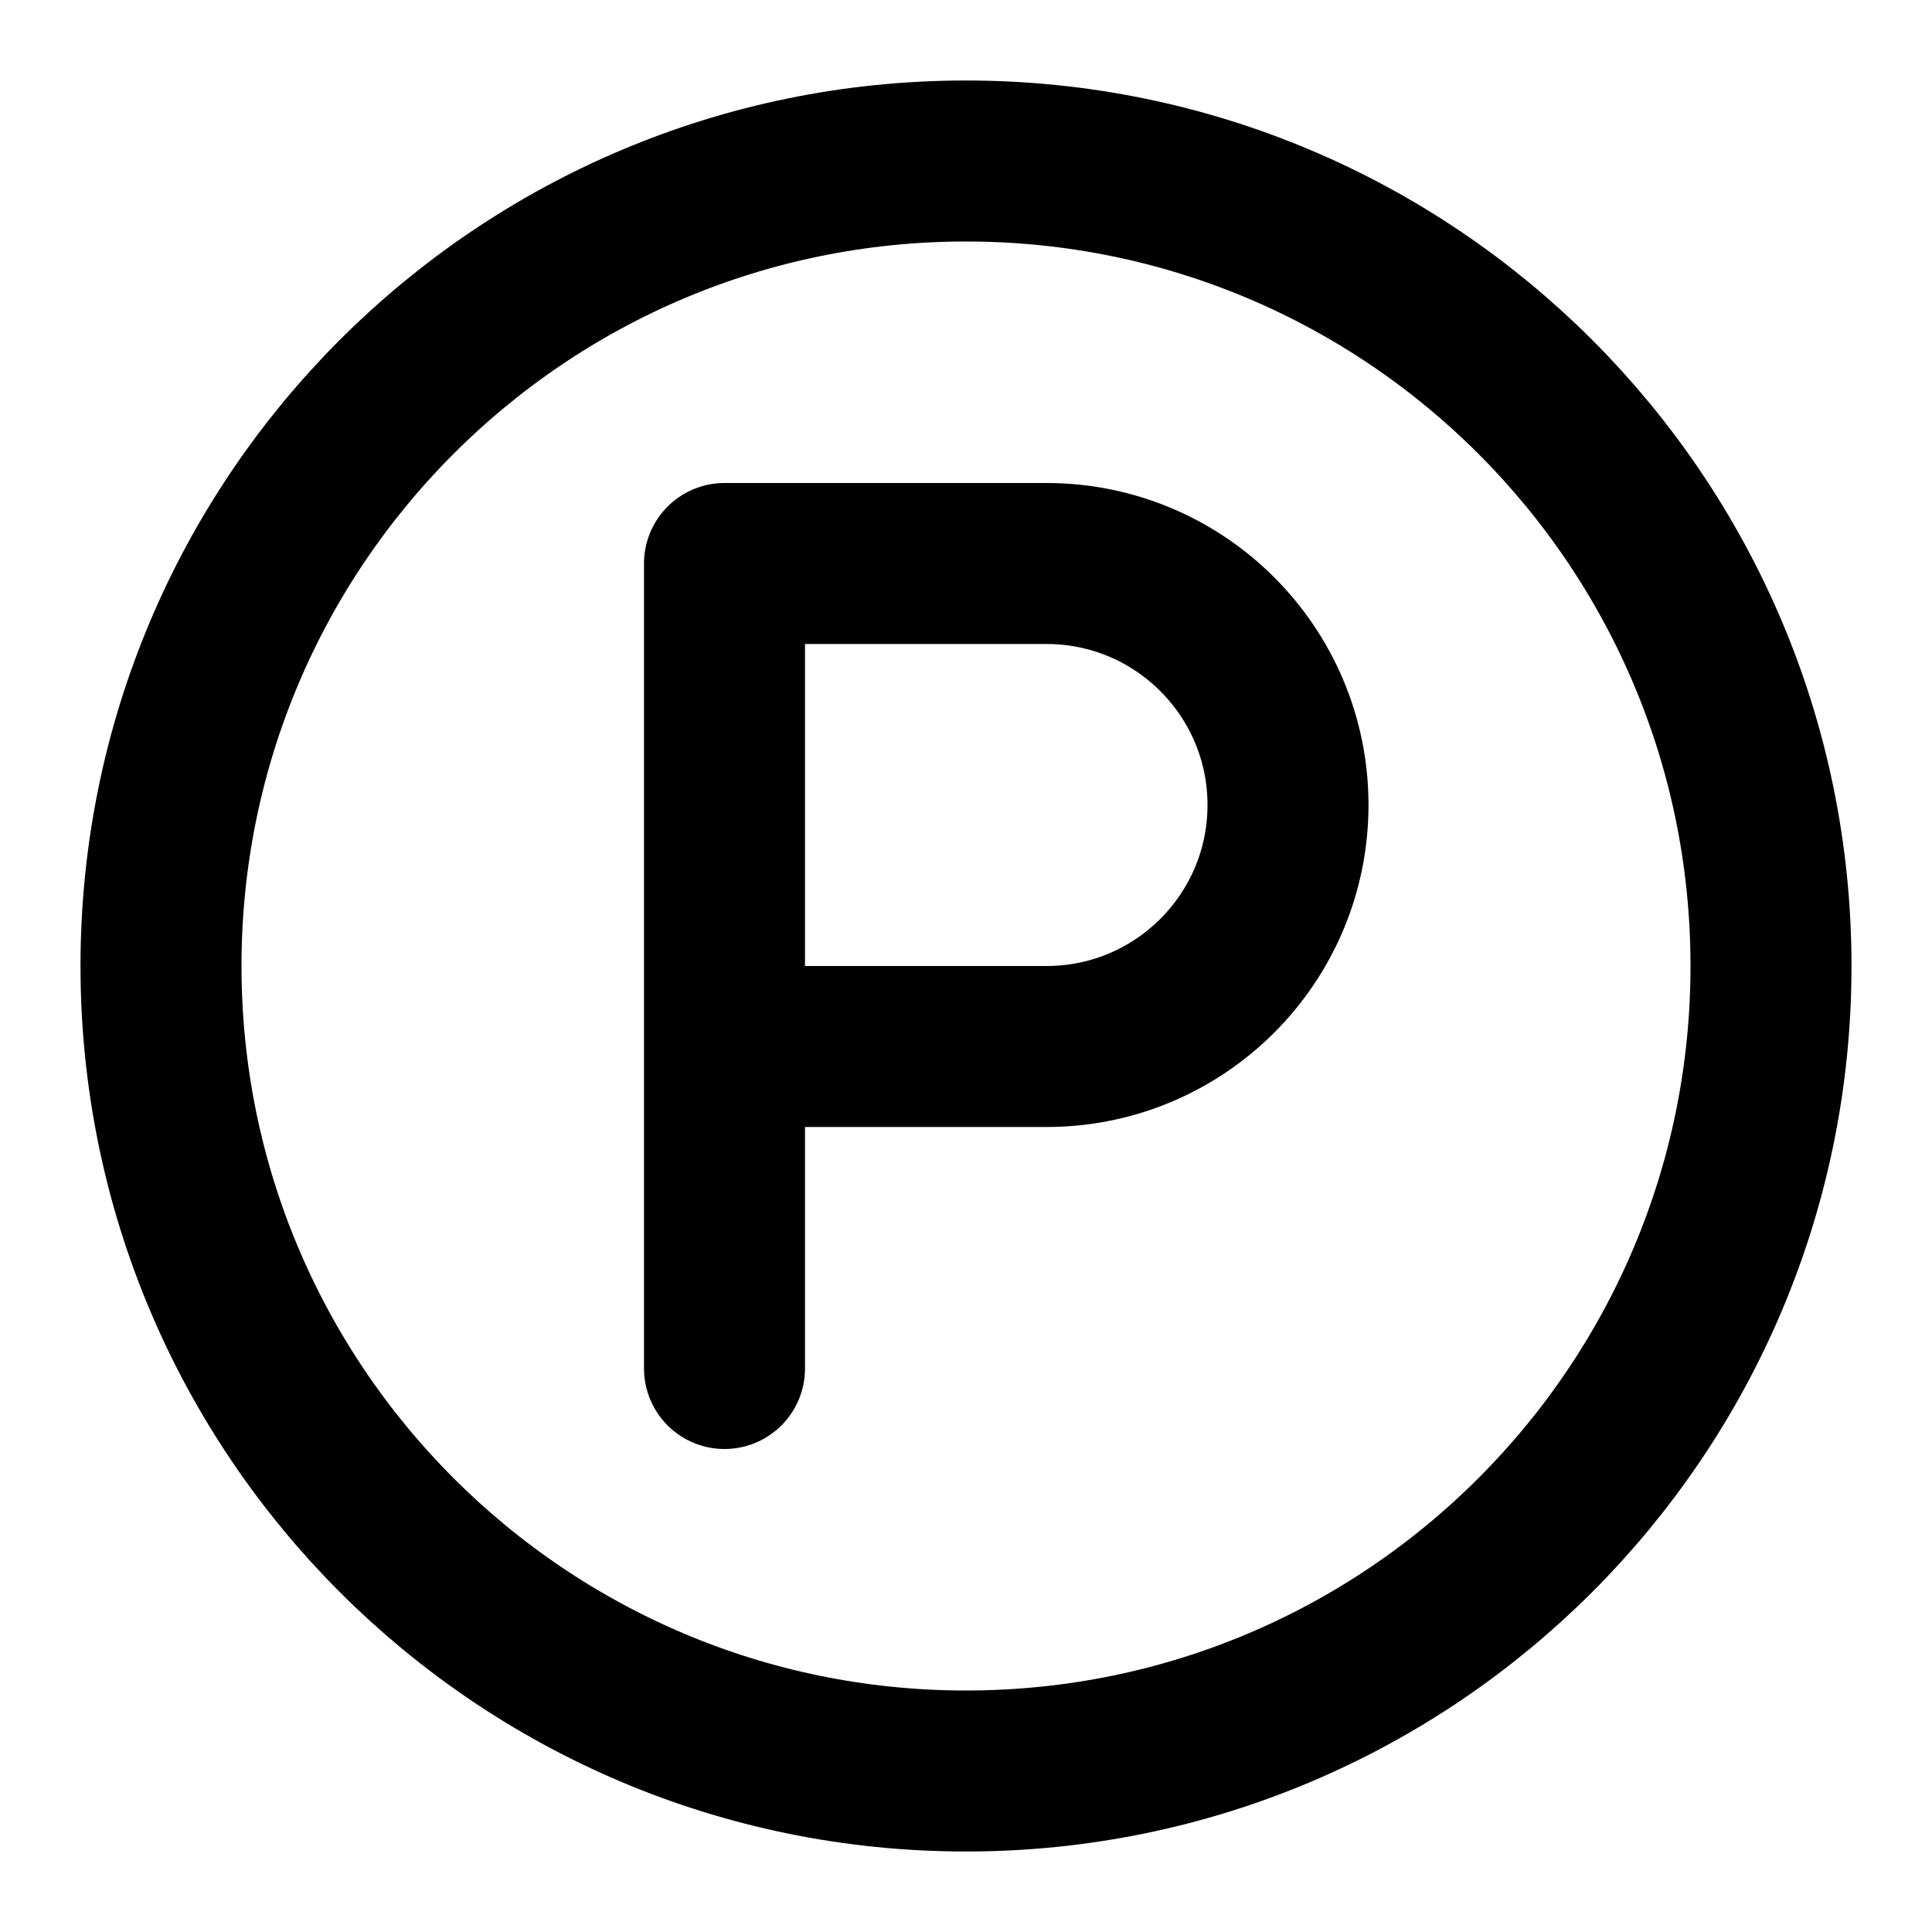
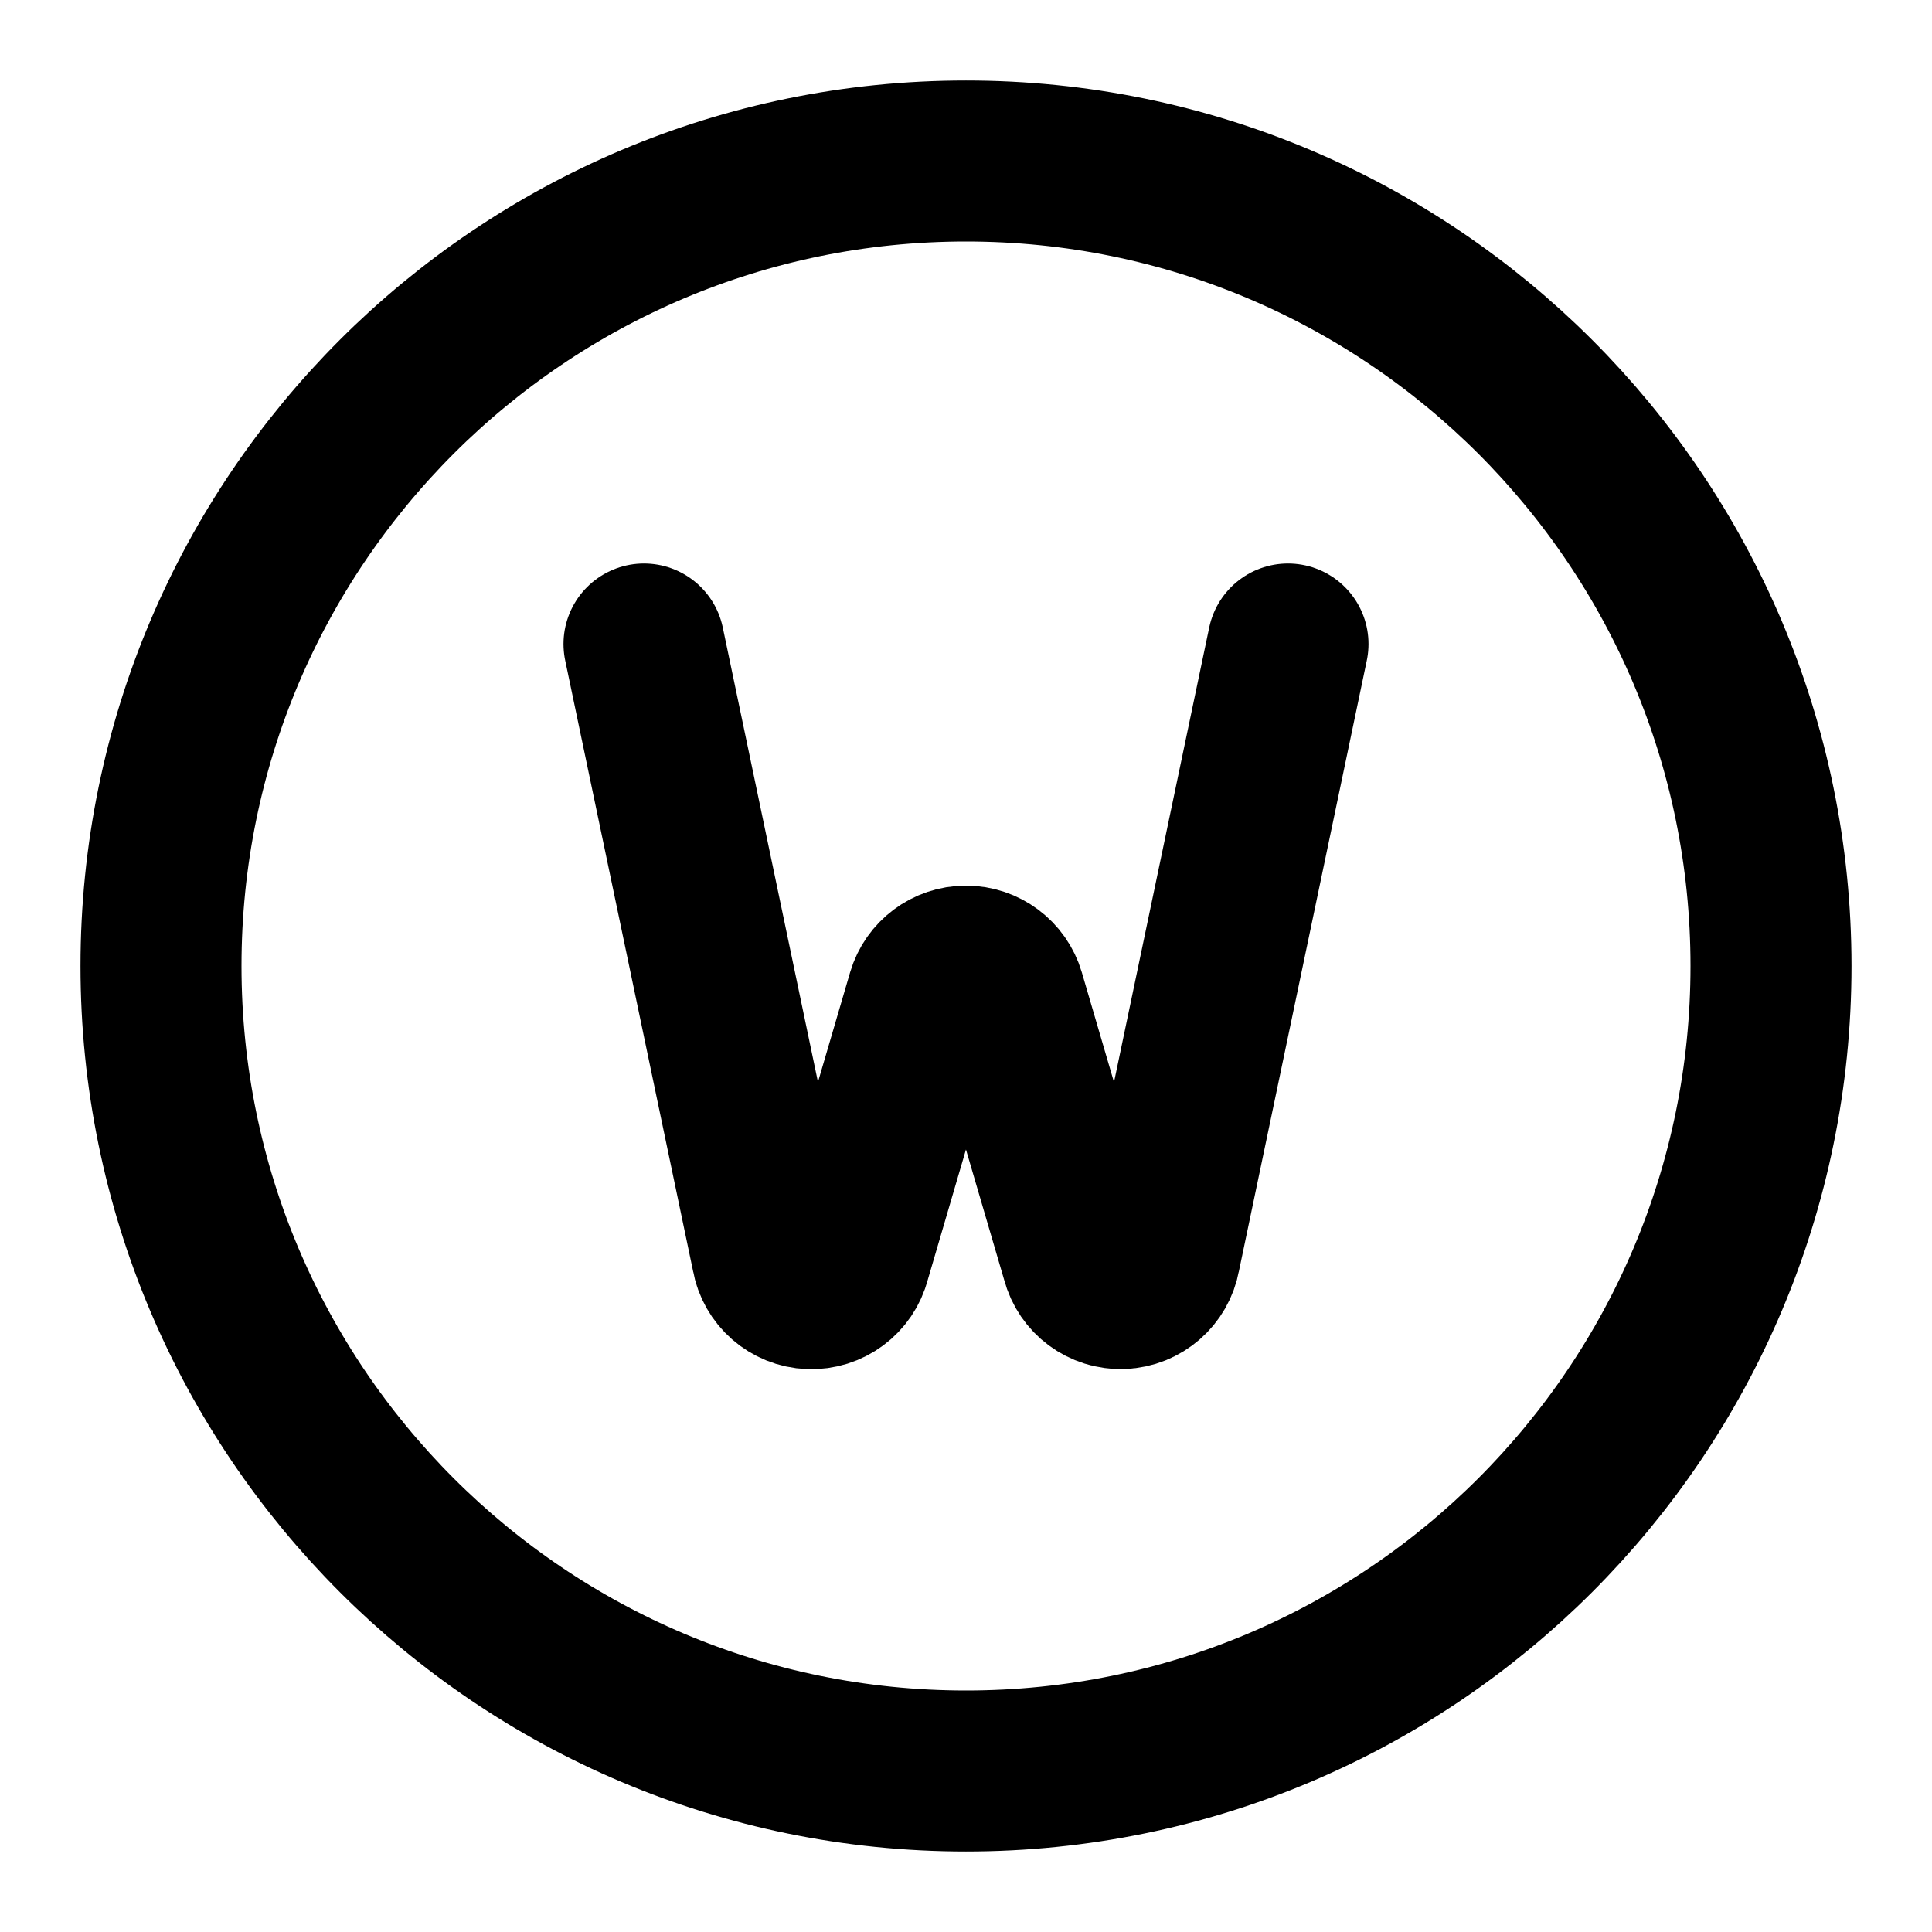
<svg xmlns="http://www.w3.org/2000/svg" viewBox="0 0 24 24" fill="none" stroke="currentColor" stroke-width="2" stroke-linecap="round" stroke-linejoin="round">
+   <path d="m16 8-1.591 7.598a.497.497 0 01-.97.038l-.96-3.276a.5.5 0 00-.959 0l-.96 3.276a.496.496 0 01-.969-.038L8 8" />
  <circle cx="12" cy="12" r="10" />
-   <path d="M9 17V7h4a3 3 0 0 1 0 6H9" />
</svg>
